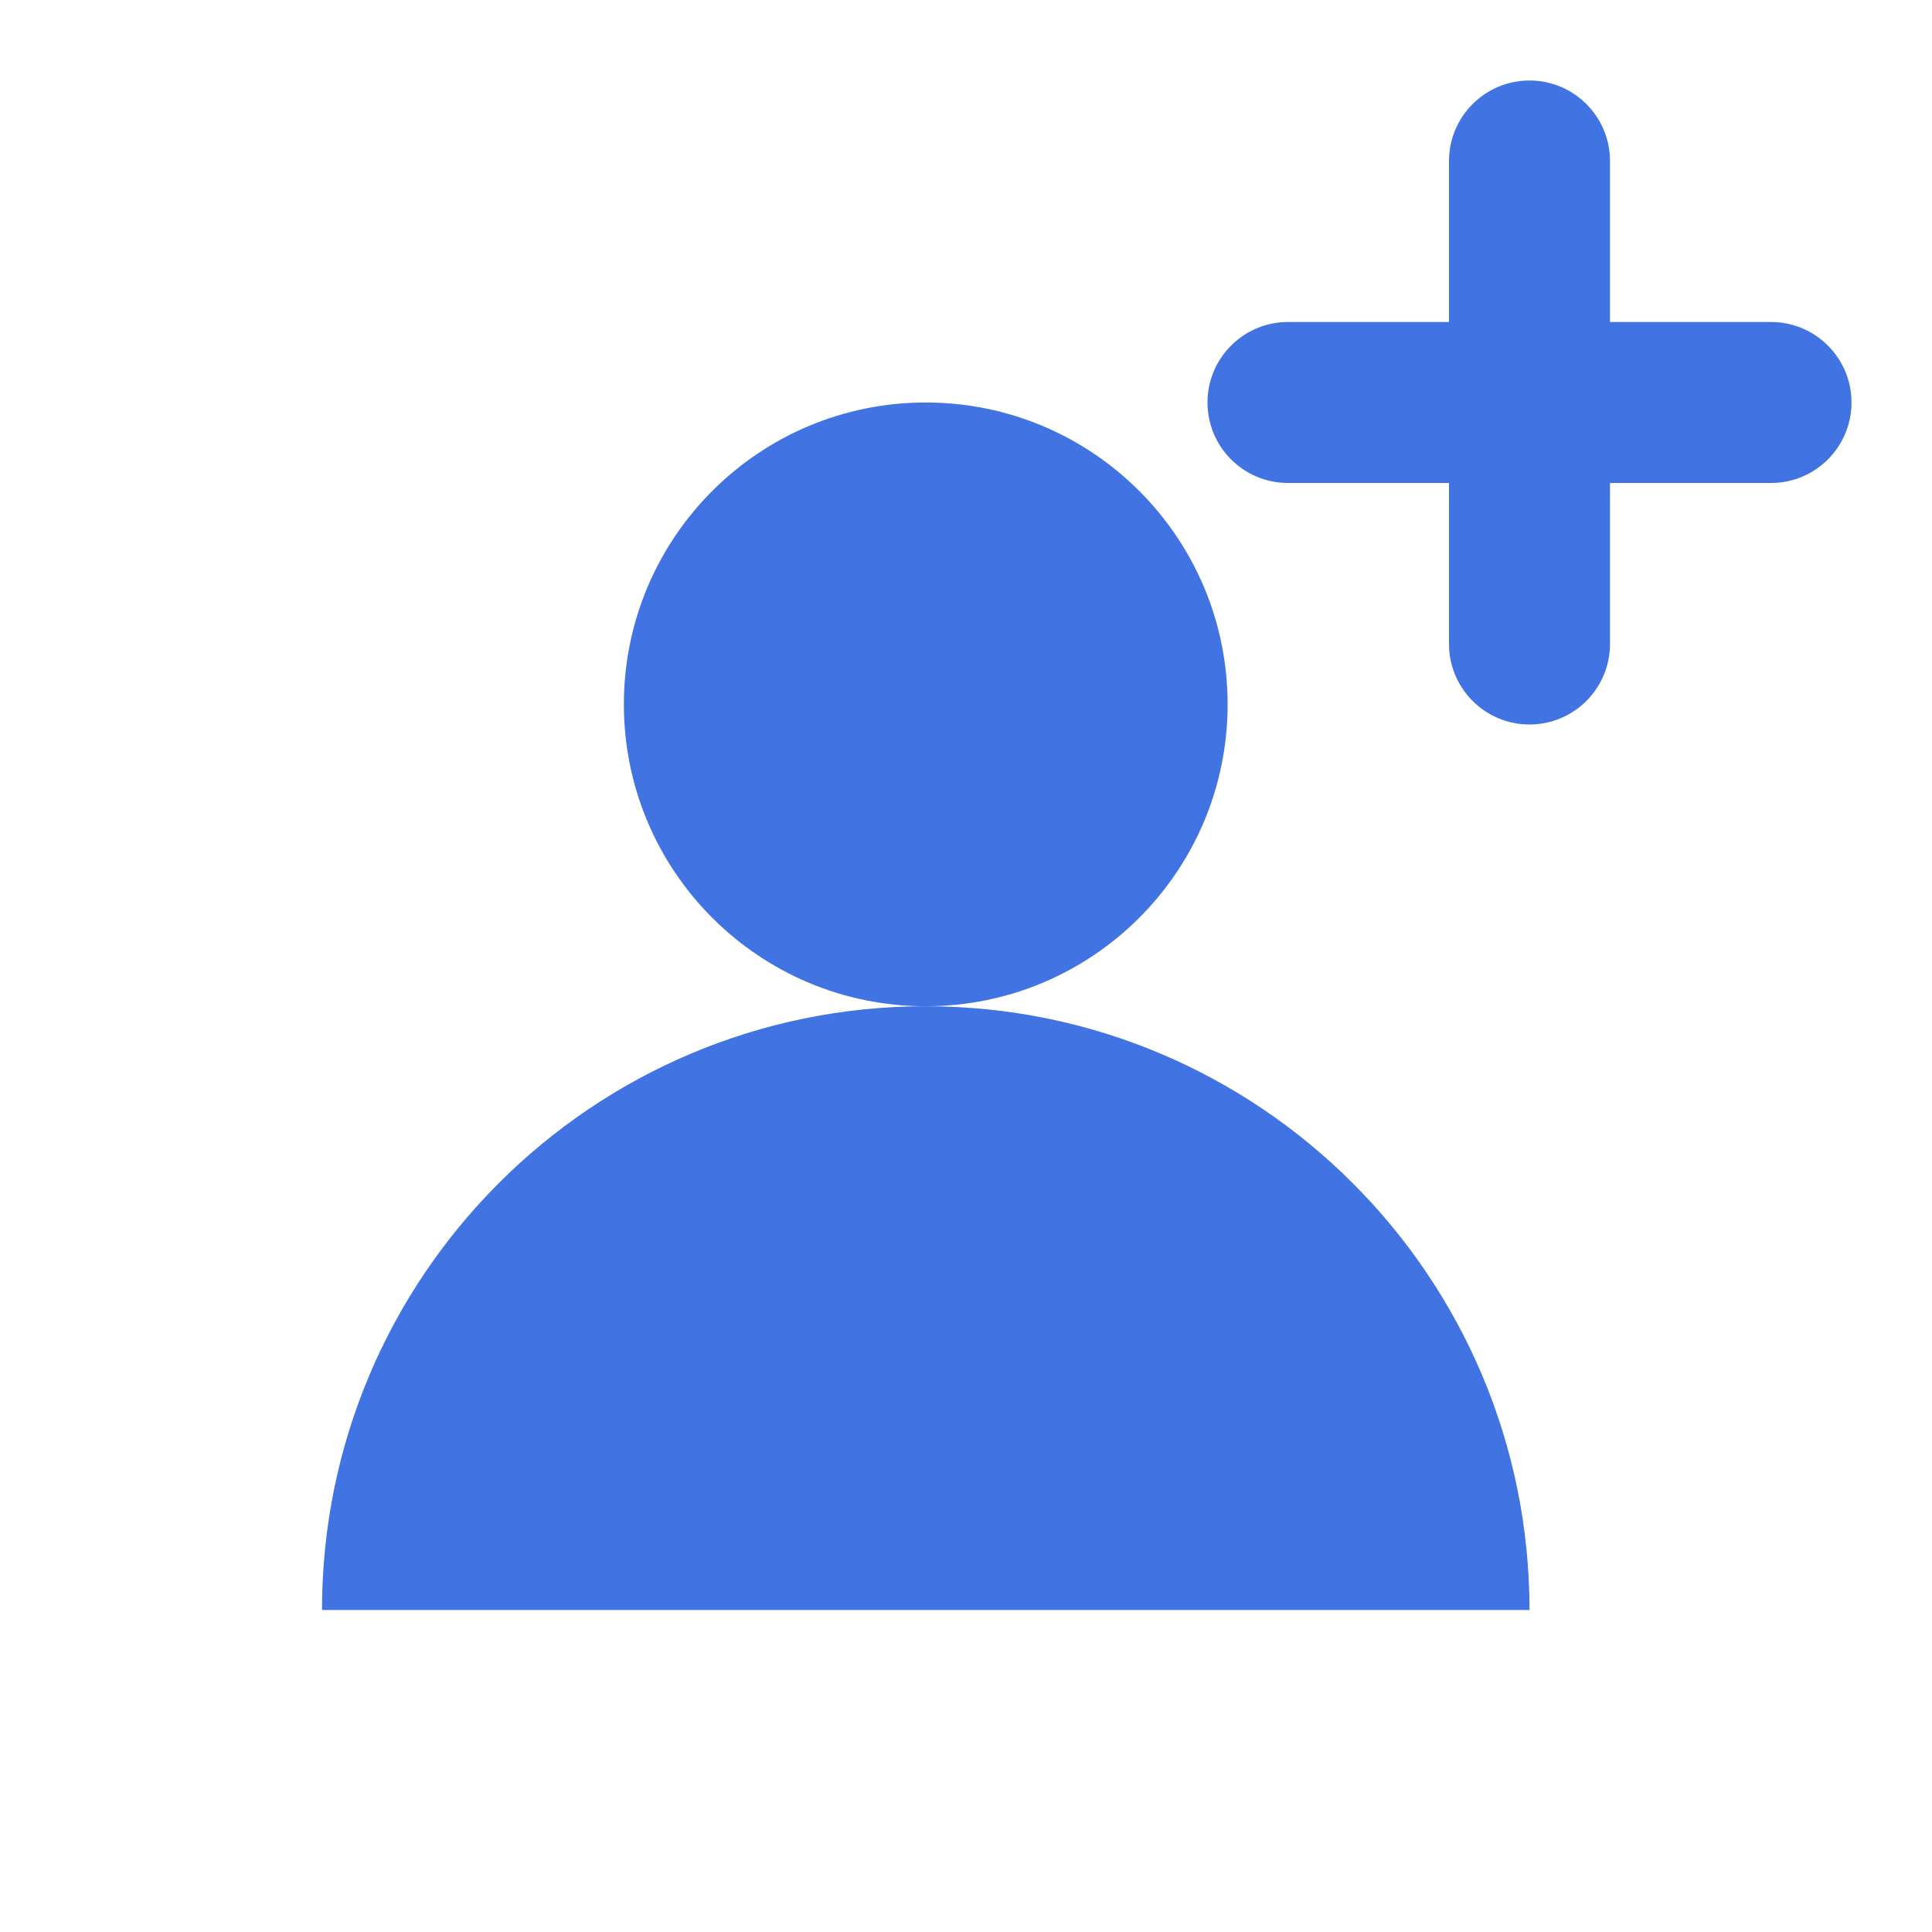
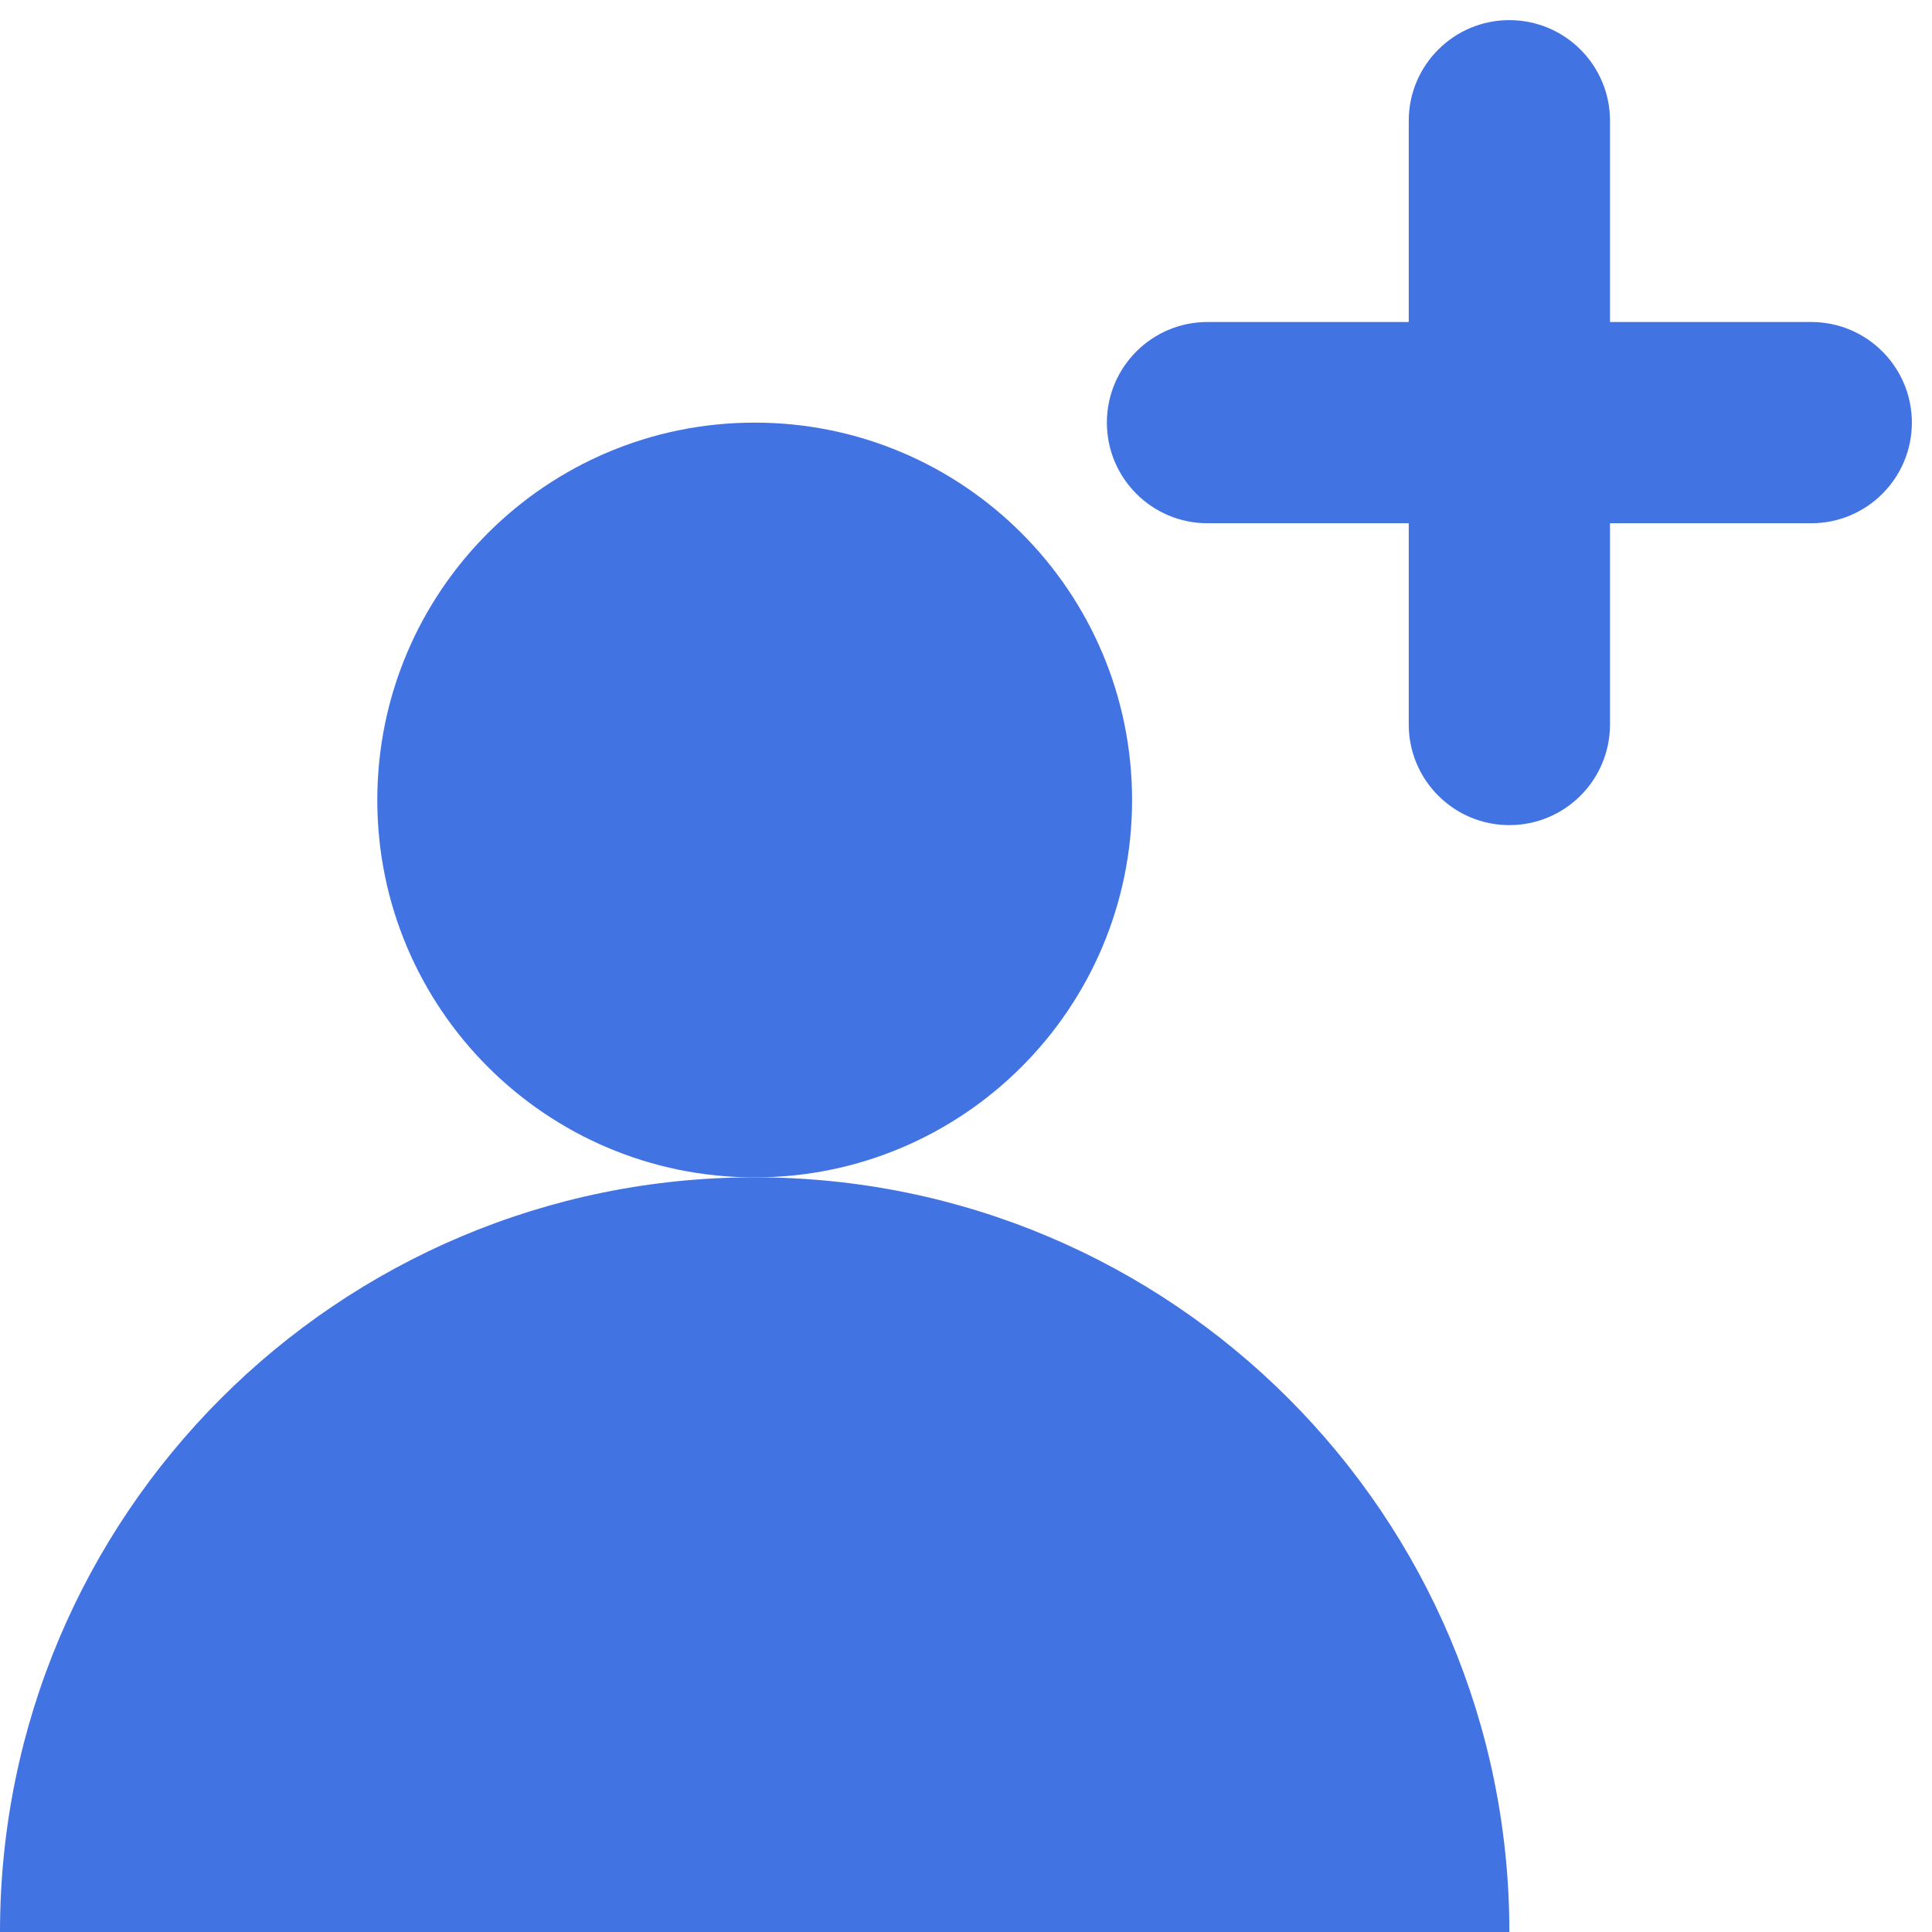
- <svg xmlns="http://www.w3.org/2000/svg" width="24px" height="24px" viewBox="0 0 24 24" version="1.1">
-   <g id="icon/add/active" stroke="none" stroke-width="1" fill="none" fill-rule="evenodd">
-     <g id="icon/group-copy-2">
-       <g id="Group-5">
-         <g id="box-copy-4">
-           <rect id="Rectangle" x="0" y="0" width="24" height="24" />
+ <svg xmlns="http://www.w3.org/2000/svg" style="isolation:isolate" viewBox="0 0 24 24" width="24" height="24">
+   <defs>
+     <clipPath id="_clipPath_kbt4ovaABUgXkKjYqOcBTGGraw6T5bm7">
+       <rect width="24" height="24" />
+     </clipPath>
+   </defs>
+   <g clip-path="url(#_clipPath_kbt4ovaABUgXkKjYqOcBTGGraw6T5bm7)">
+     <g>
+       <g>
+         <g>
+           <rect x="-5" y="-1" width="30" height="30" transform="matrix(1,0,0,1,0,0)" fill="none" />
        </g>
-         <g id="Group-2-Copy-4" transform="translate(4, 5)" fill="#4173E3">
-           <path d="M15,15 C15,10.858 11.642,7.5 7.5,7.5 C3.358,7.5 0,10.858 0,15 L15,15 Z" id="Oval-2" />
-           <circle id="Oval" cx="7.5" cy="3.75" r="3.75" />
+         <g>
+           <path d=" M 18.75 24 C 18.75 18.822 14.553 14.625 9.375 14.625 C 4.197 14.625 0 18.822 0 24 L 18.75 24 Z " fill-rule="evenodd" fill="rgb(65,115,227)" />
+           <circle vector-effect="non-scaling-stroke" cx="9.375" cy="9.938" r="4.688" fill="rgb(65,115,227)" />
        </g>
      </g>
-       <path d="M18,4 L18,2 C18,1.448 18.448,1 19,1 C19.552,1 20,1.448 20,2 L20,4 L22,4 C22.552,4 23,4.448 23,5 C23,5.552 22.552,6 22,6 L20,6 L20,8 C20,8.552 19.552,9 19,9 C18.448,9 18,8.552 18,8 L18,6 L16,6 C15.448,6 15,5.552 15,5 C15,4.448 15.448,4 16,4 L18,4 Z" id="Combined-Shape" fill="#4173E3" />
+       <path d=" M 17.5 4 L 17.5 1.5 C 17.5 0.81 18.06 0.25 18.75 0.25 C 19.44 0.25 20 0.81 20 1.5 L 20 4 L 22.5 4 C 23.19 4 23.75 4.56 23.75 5.25 C 23.75 5.94 23.19 6.5 22.5 6.5 L 20 6.5 L 20 9 C 20 9.69 19.44 10.25 18.75 10.25 C 18.06 10.25 17.5 9.69 17.5 9 L 17.5 6.5 L 15 6.5 C 14.31 6.5 13.75 5.94 13.75 5.25 C 13.75 4.56 14.31 4 15 4 L 17.5 4 Z " fill-rule="evenodd" fill="rgb(65,115,227)" />
    </g>
  </g>
</svg>
